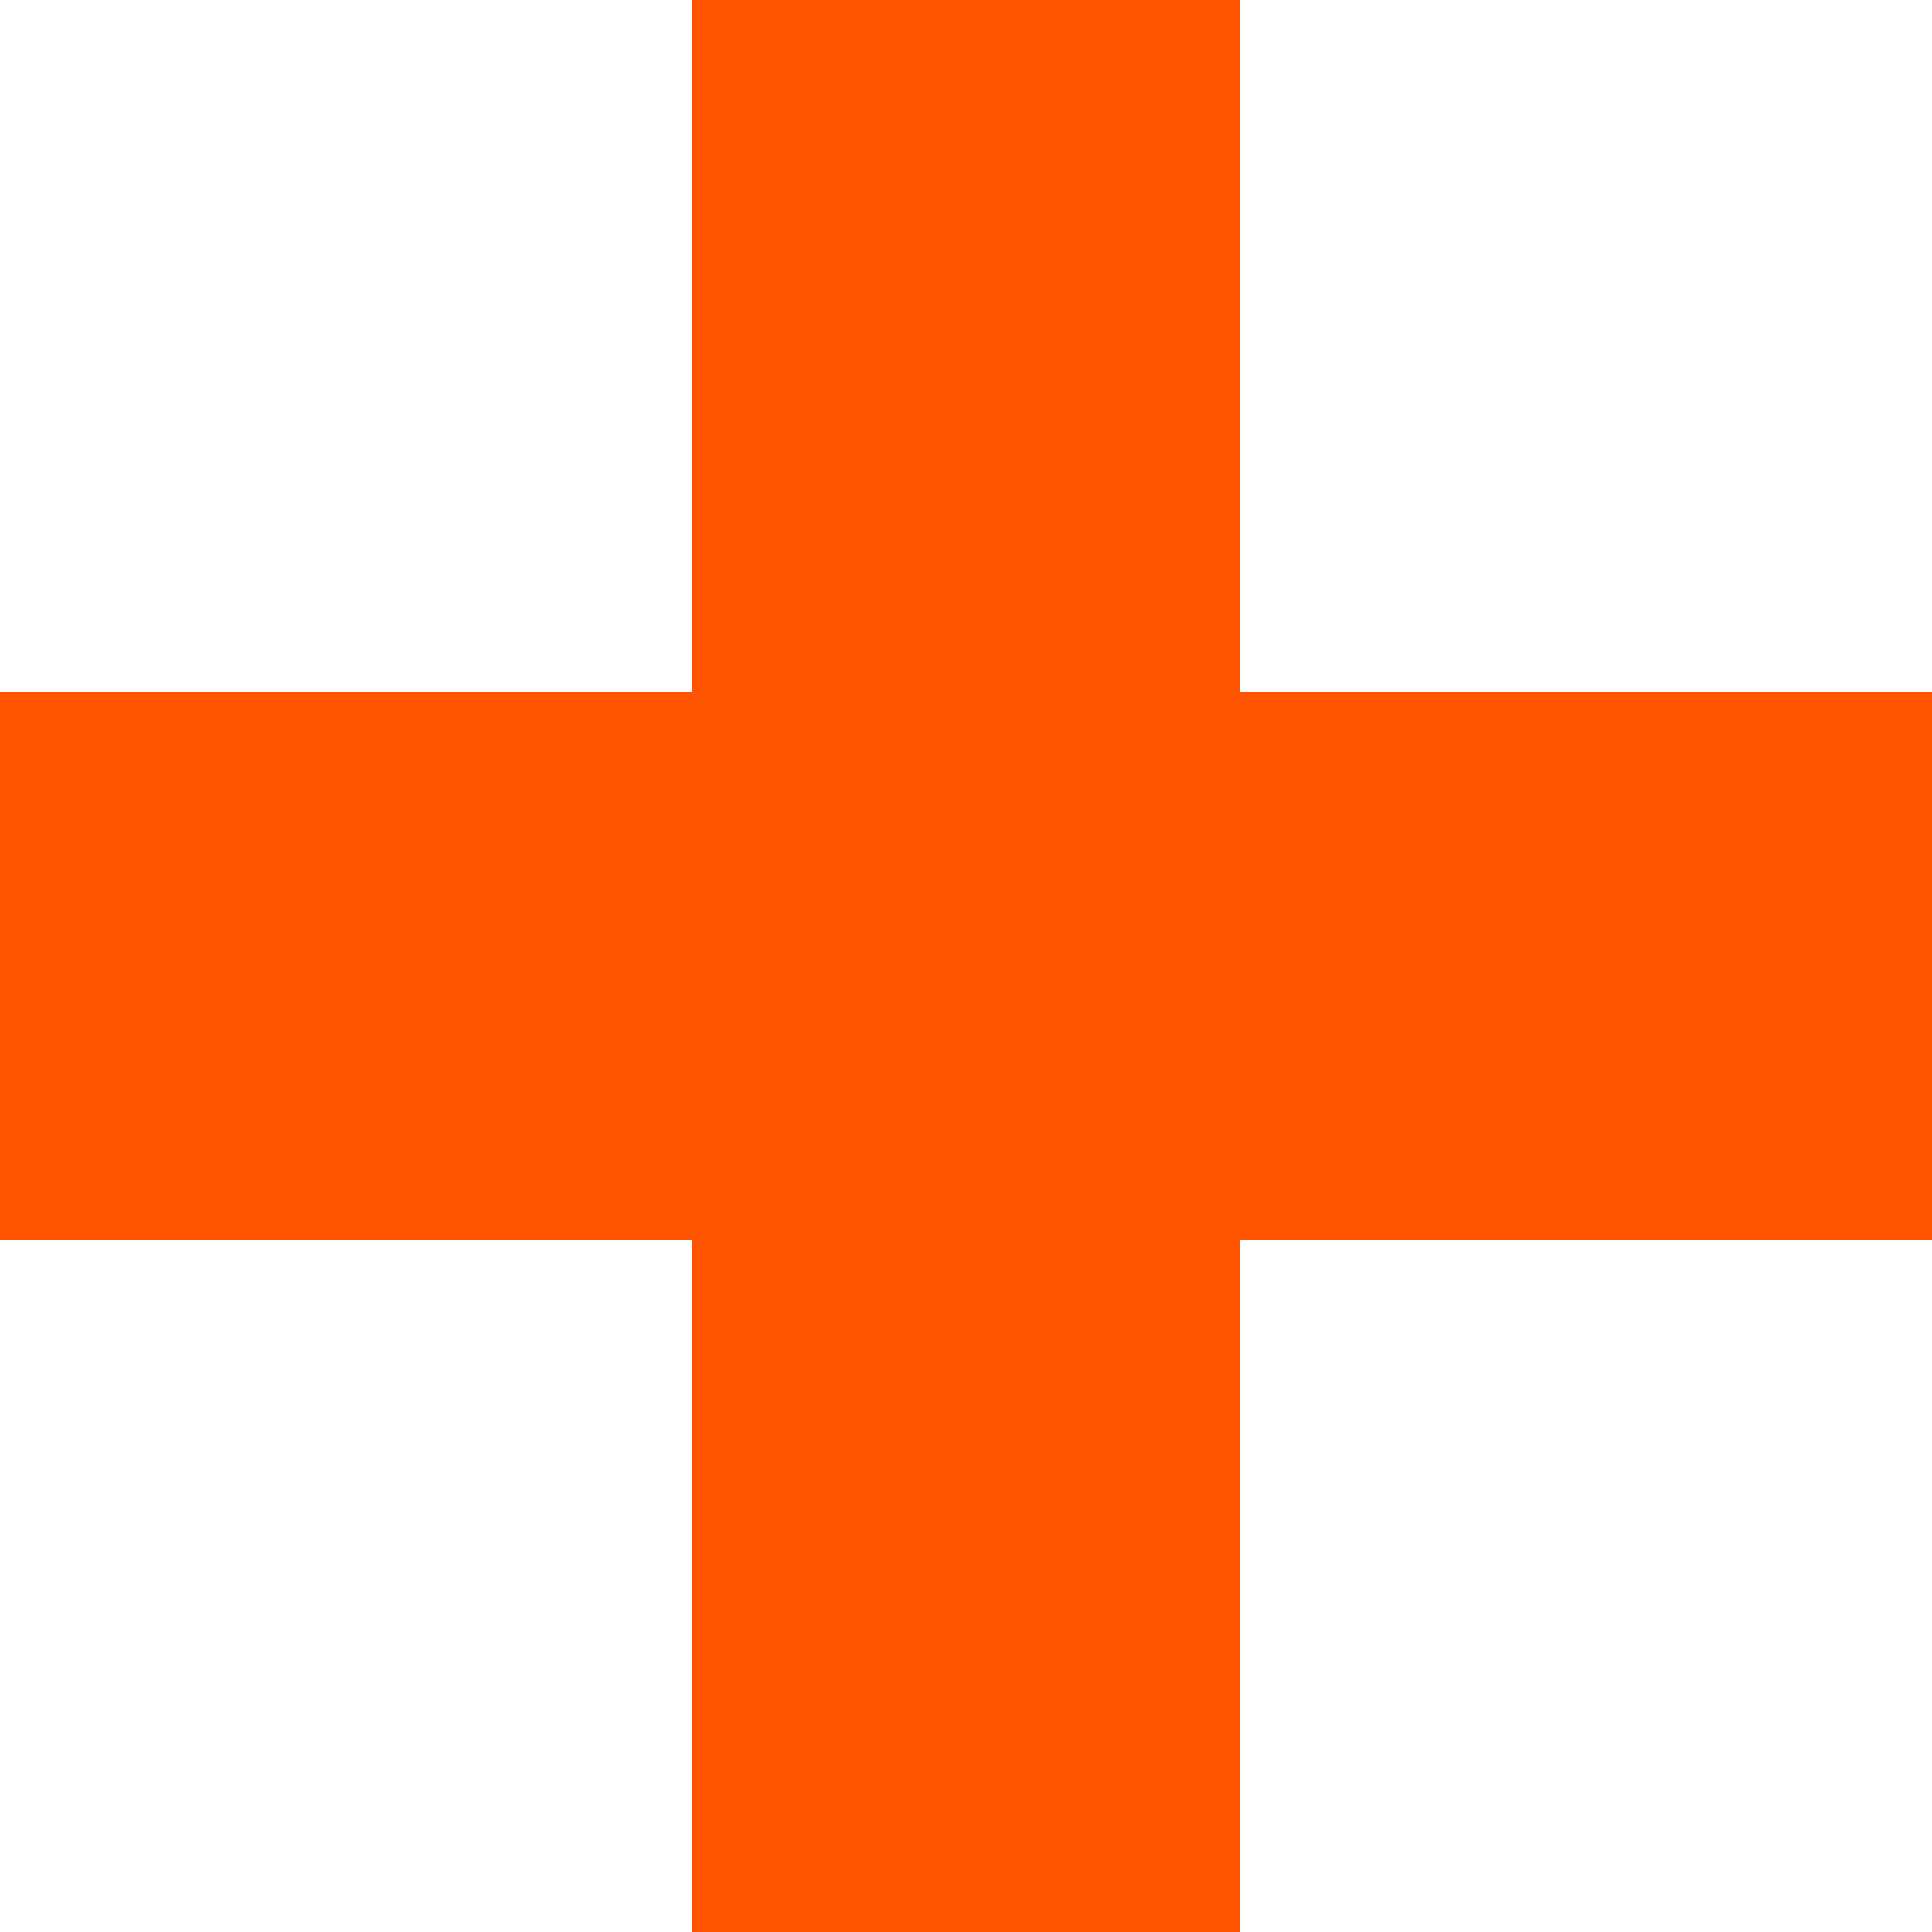
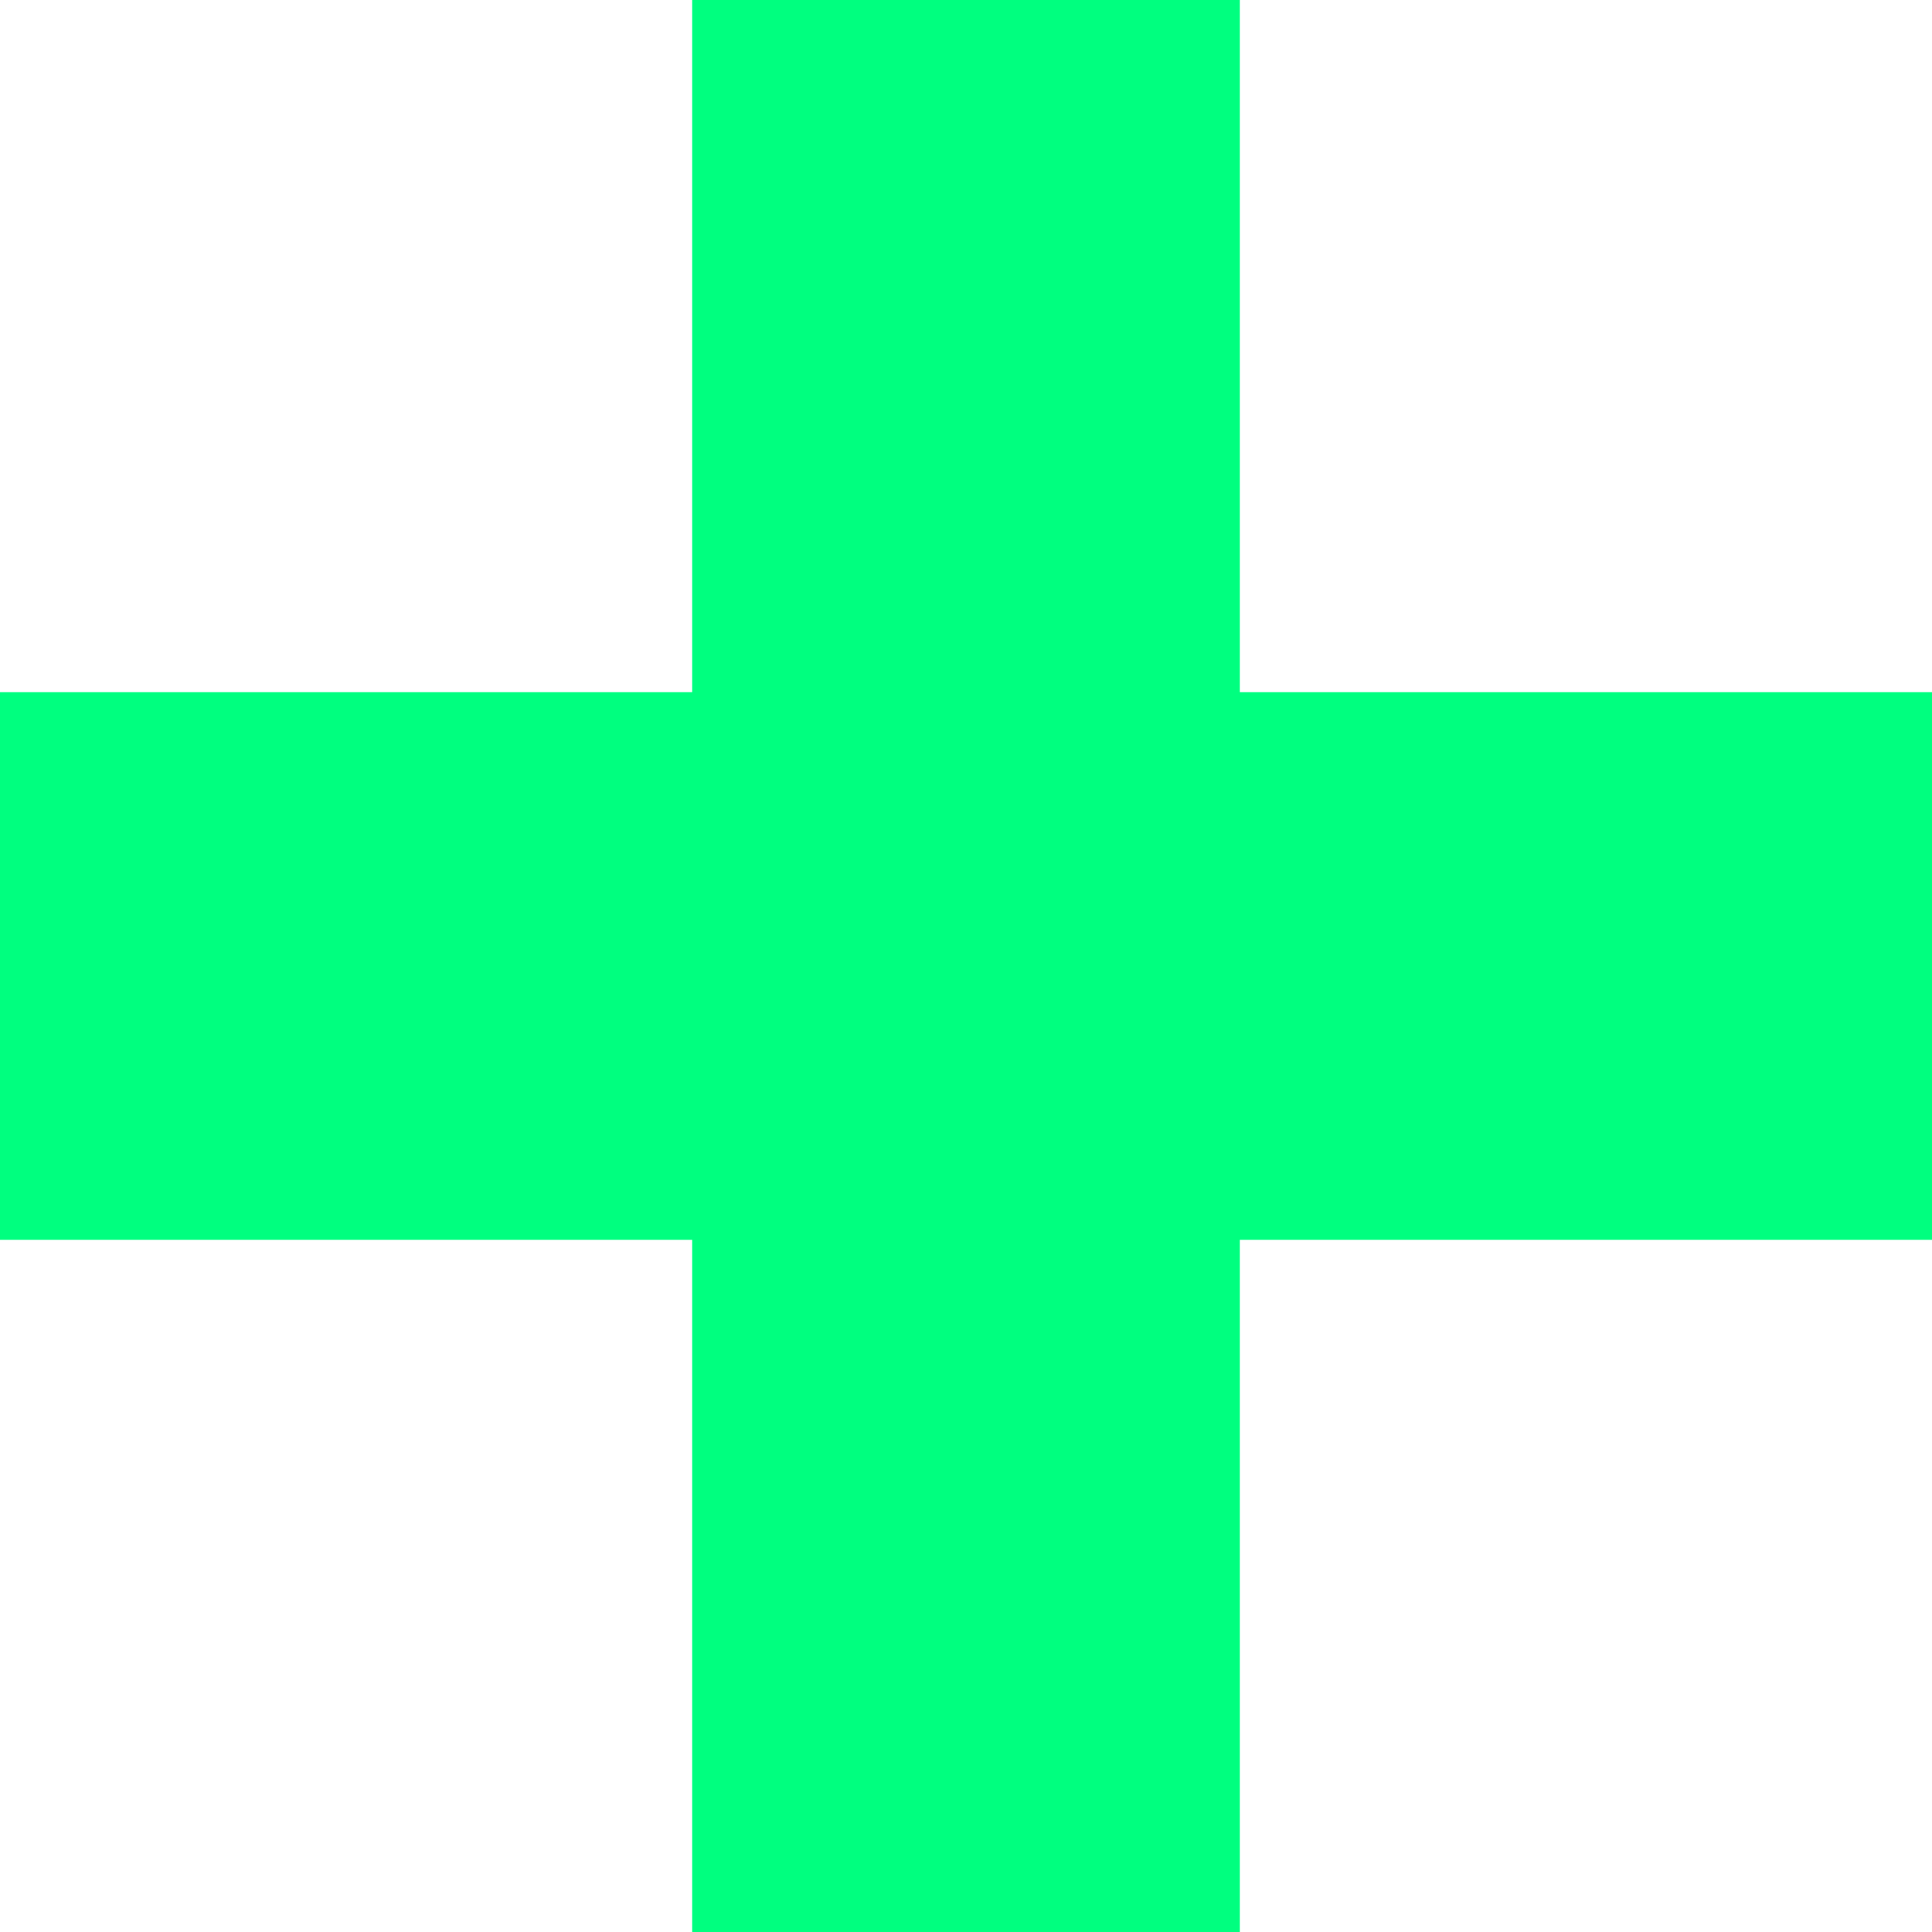
<svg id="svg1" width="12.7" height="12.7" viewBox="0 0 12.7 12.7" version="1.1">
  <g>
     id = "g1"
-     <rect y="0" x="4.55" height="12.7" width="3.6" fill="#ff5500" id="rect1" />
-     <rect y="4.55" x="0" height="3.6" width="12.7" fill="#ff5500" id="rect2" />
+     <rect y="0" x="4.55" height="12.7" width="3.6" fill="#00ff7f" id="rect1" />
+     <rect y="4.55" x="0" height="3.6" width="12.7" fill="#00ff7f" id="rect2" />
  </g>
</svg>
